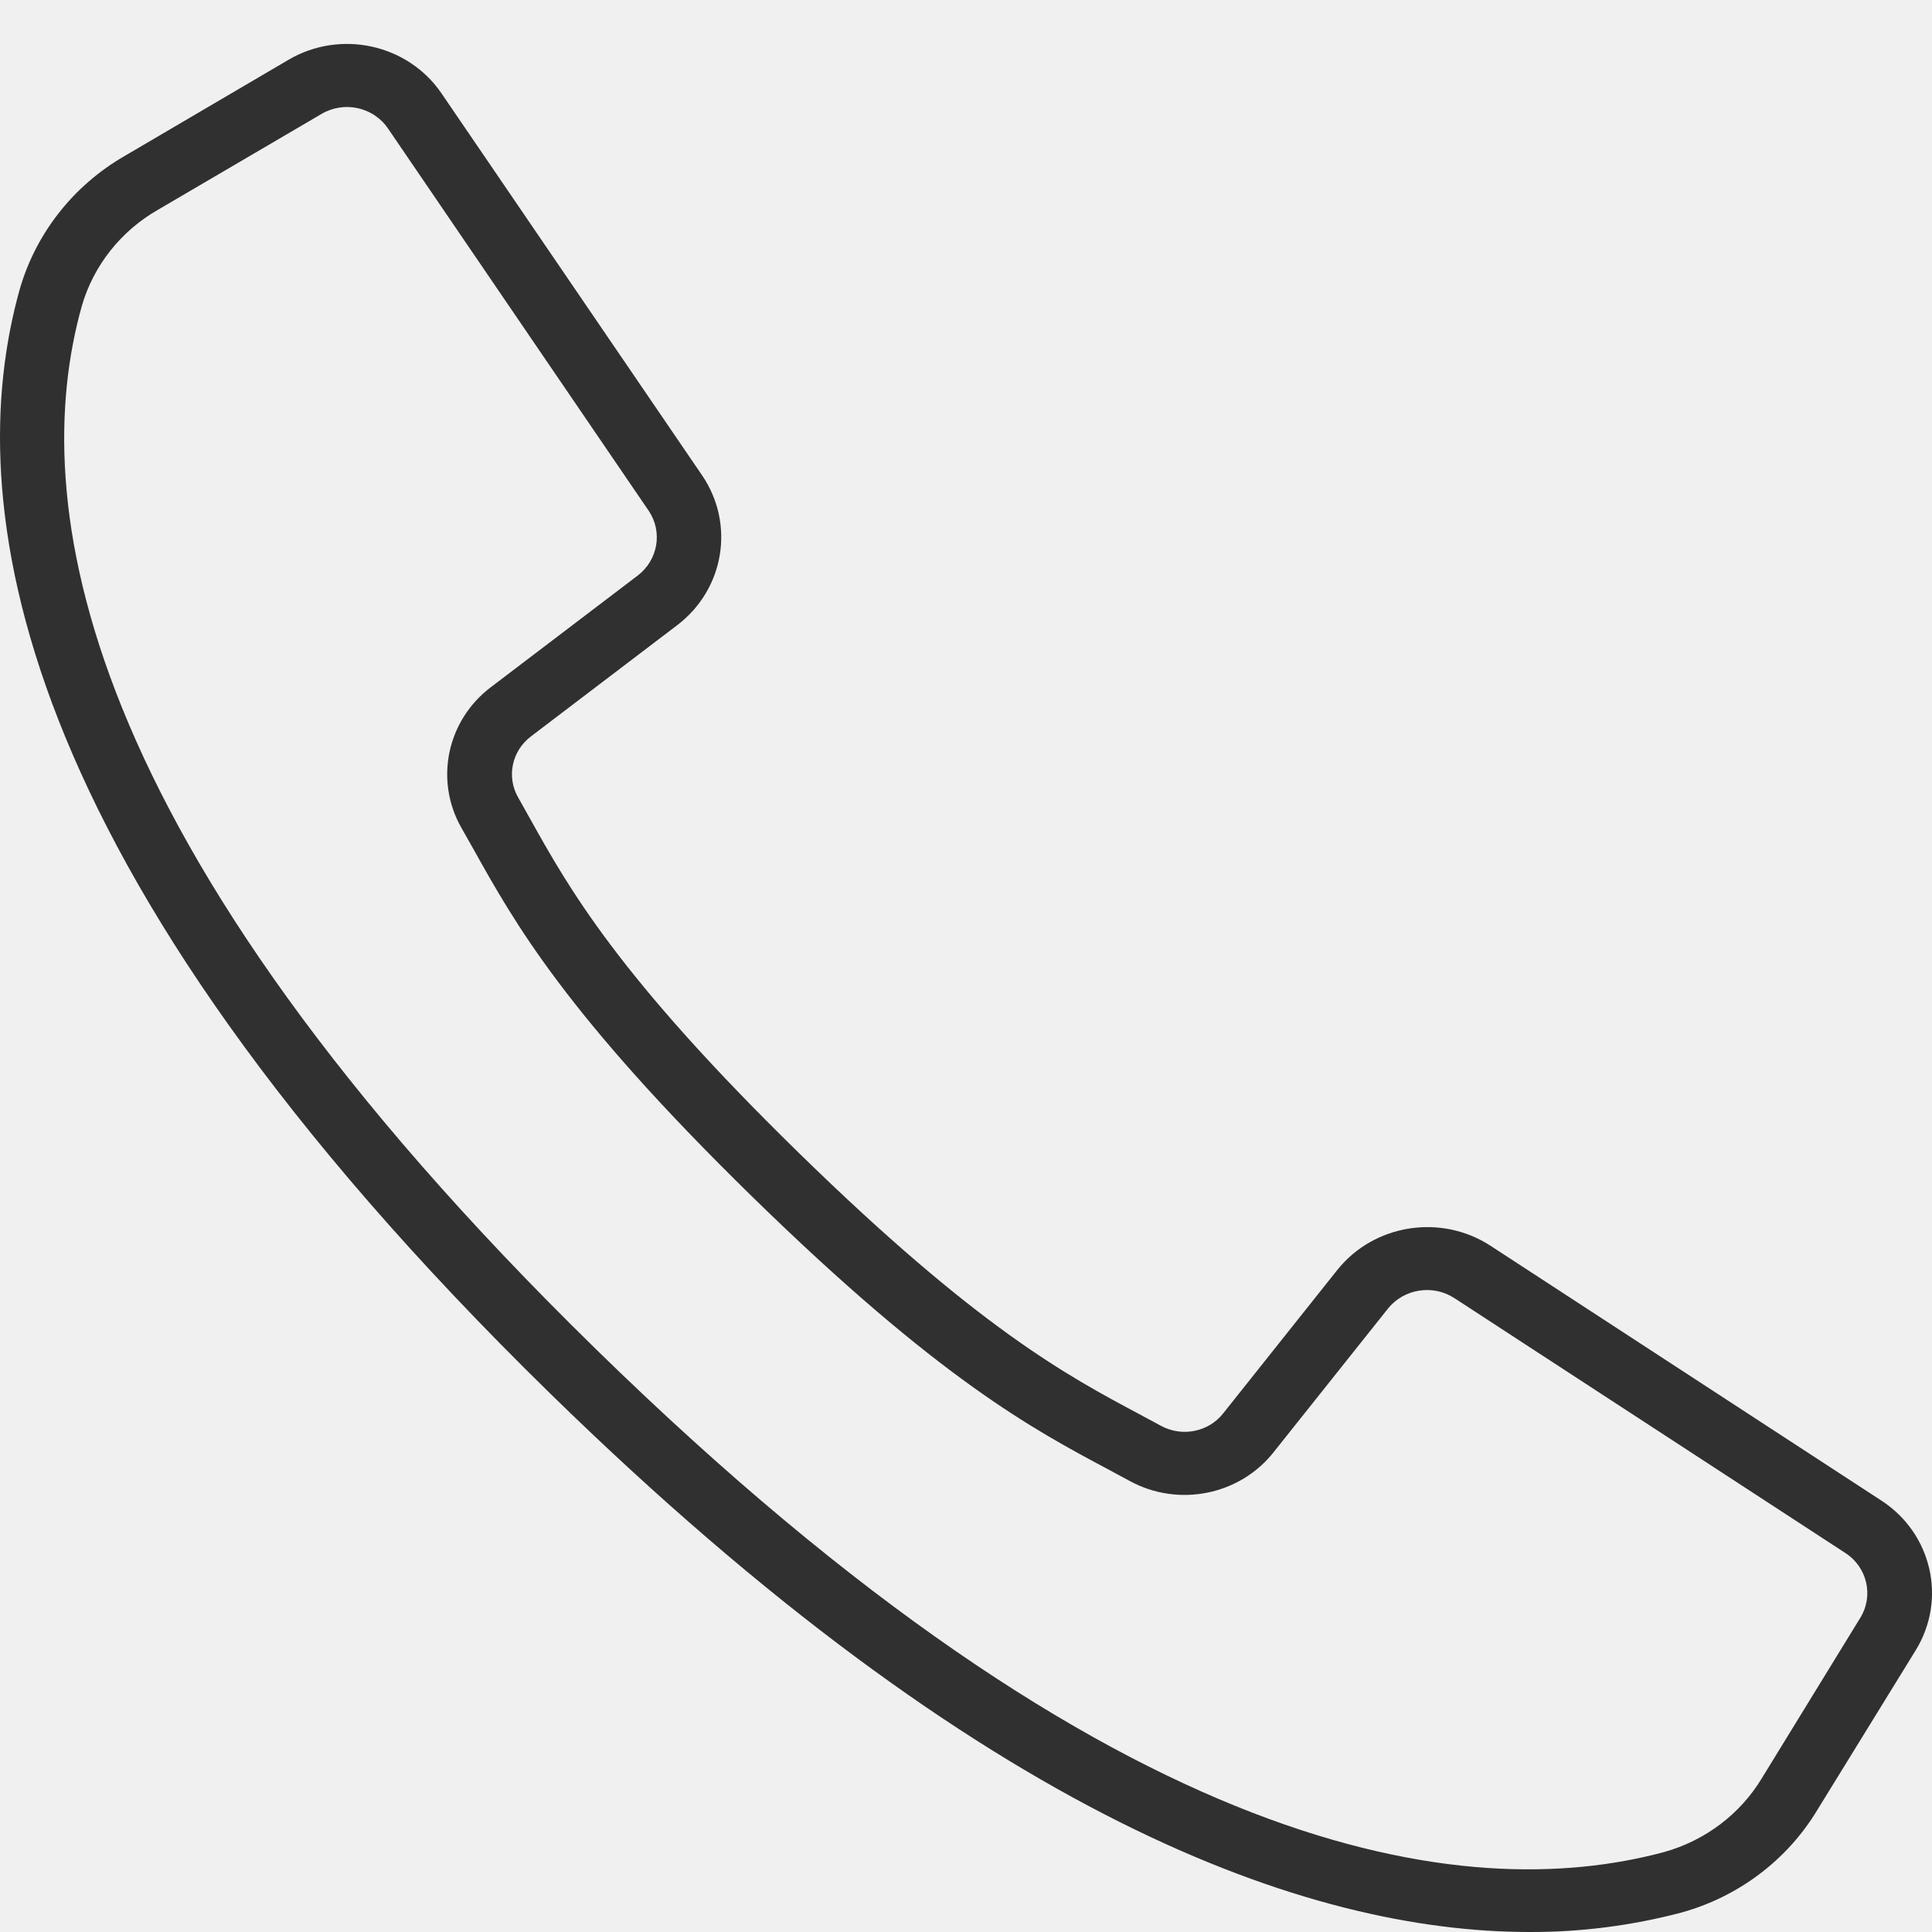
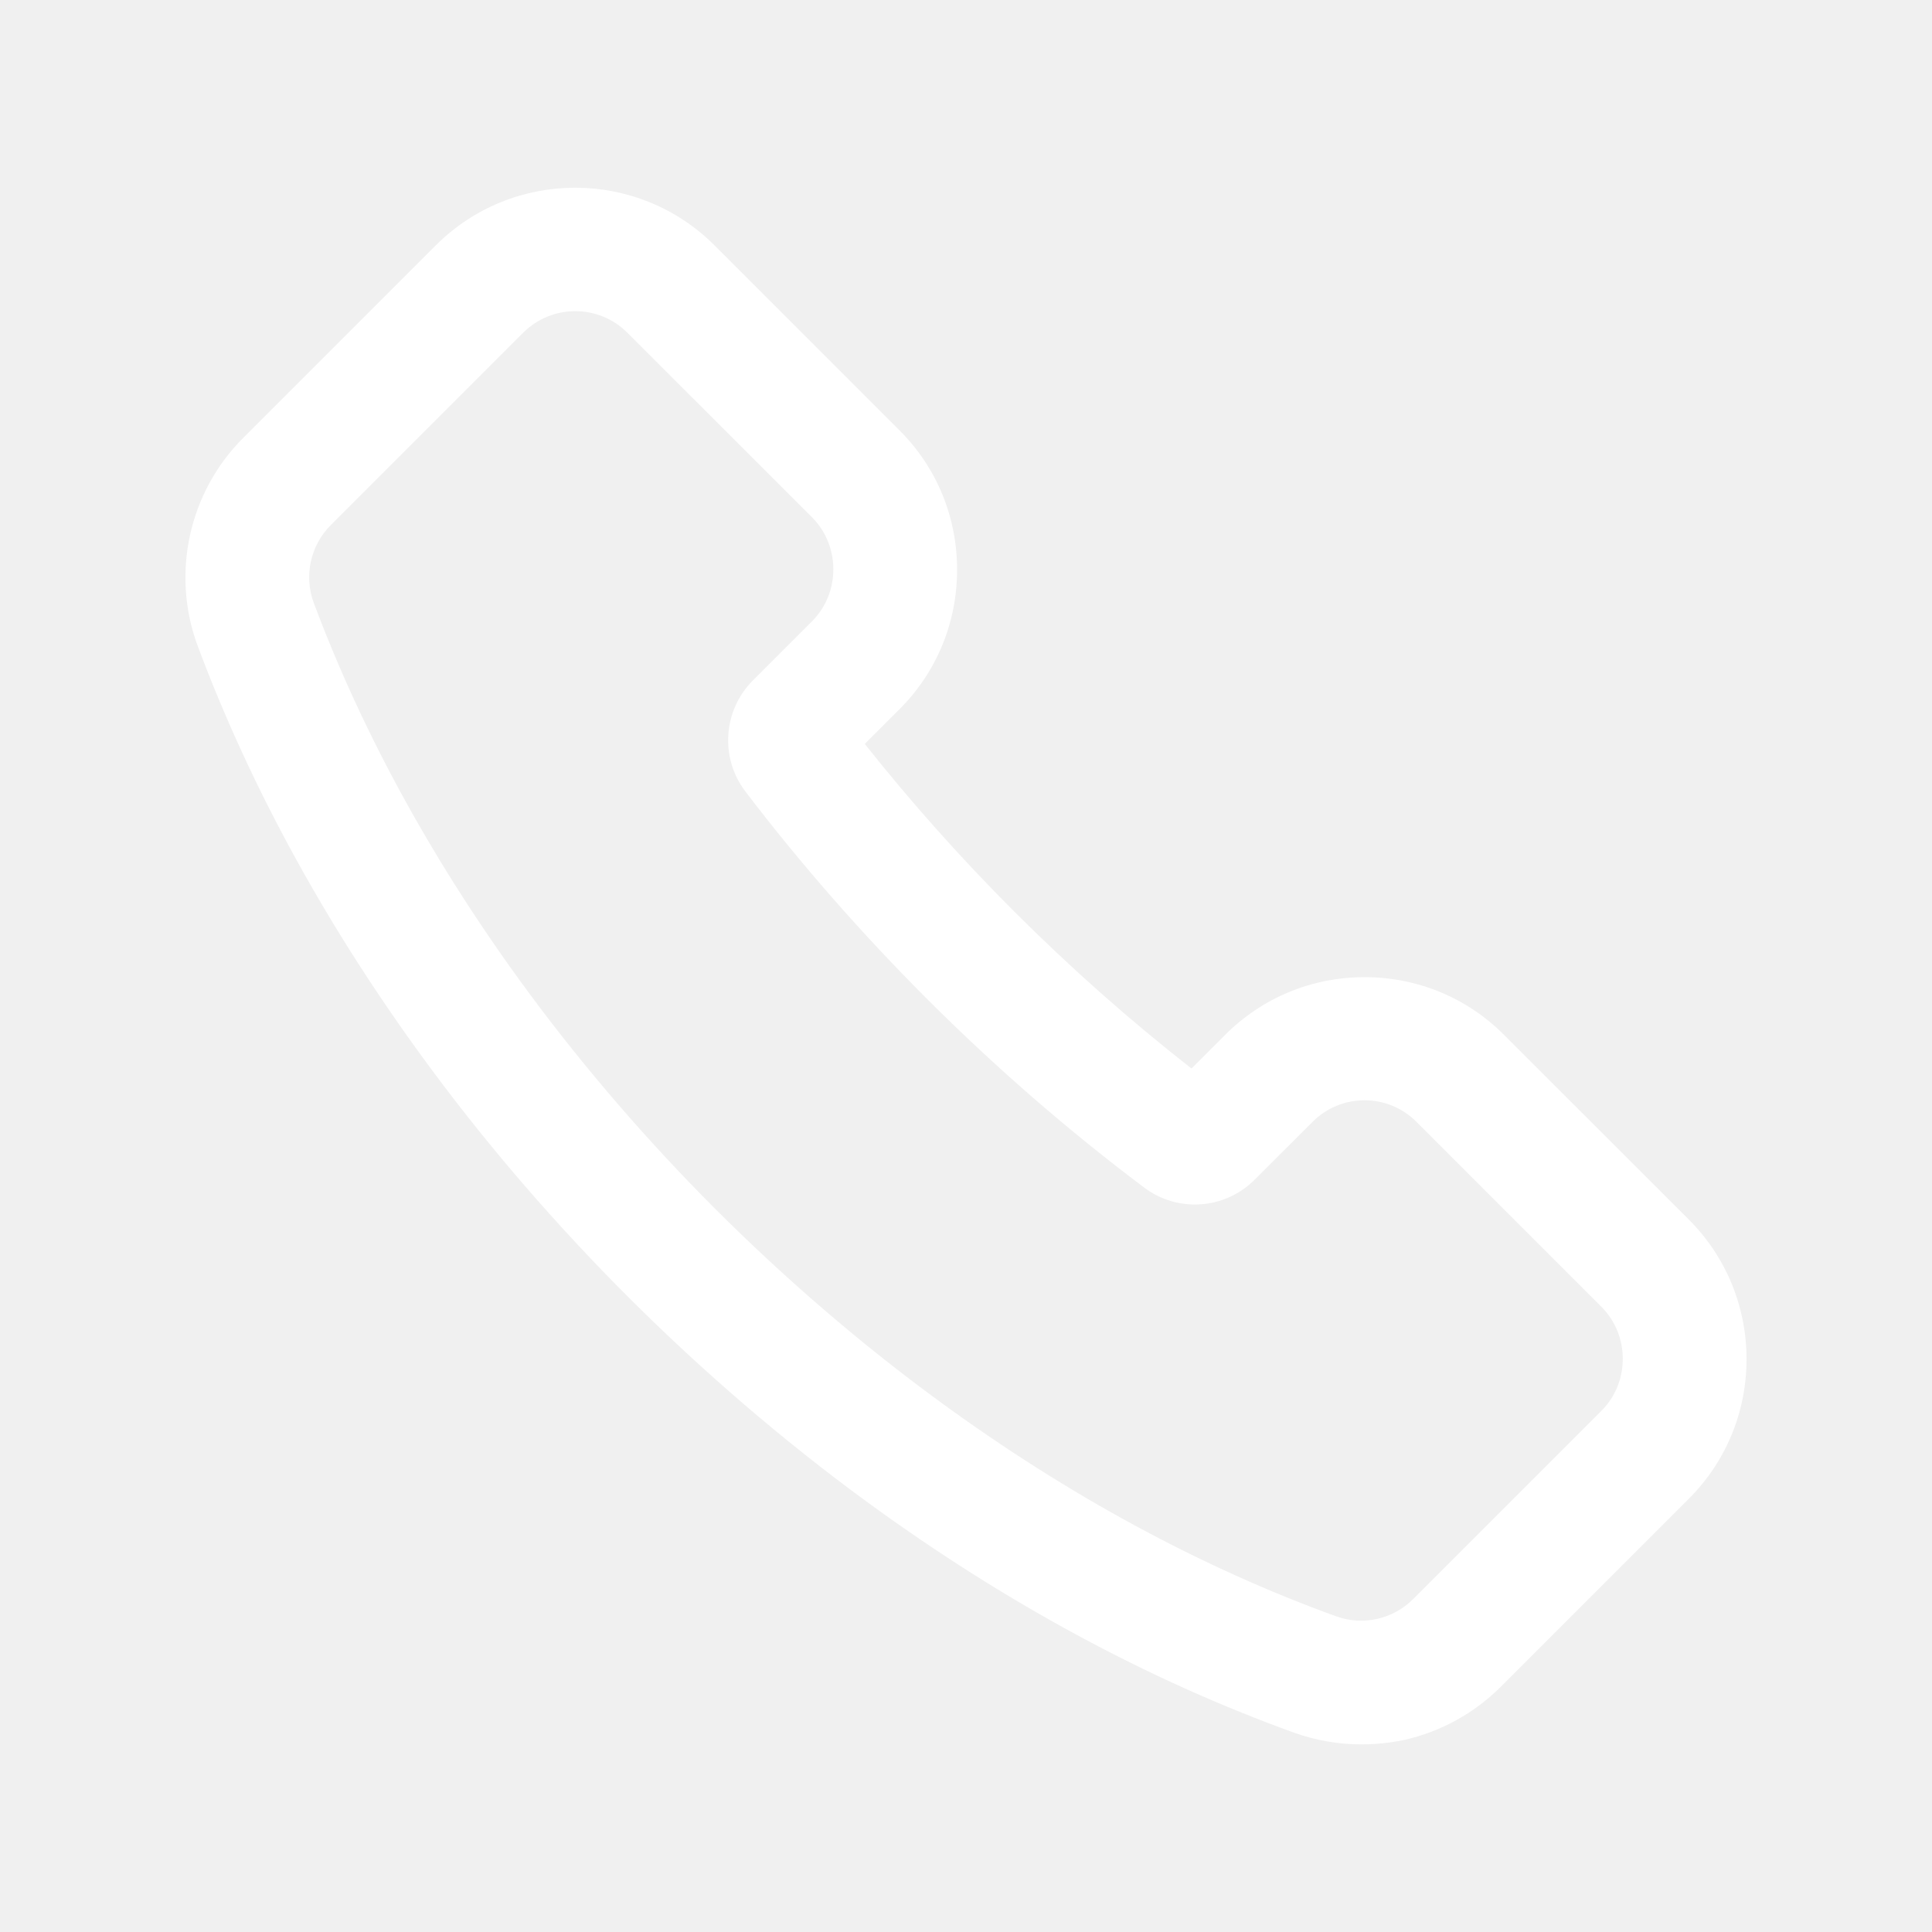
- <svg xmlns="http://www.w3.org/2000/svg" width="22" height="22" viewBox="0 0 22 22" fill="none">
-   <path stroke="1" d="M21.423 17.087L16.97 14.184C16.405 13.819 15.647 13.939 15.229 14.46L13.932 16.09C13.766 16.305 13.463 16.367 13.222 16.237L12.975 16.104C12.157 15.668 11.139 15.126 9.089 13.121C7.038 11.116 6.482 10.121 6.036 9.323L5.901 9.082C5.765 8.846 5.828 8.549 6.048 8.384L7.714 7.117C8.248 6.709 8.371 5.969 7.997 5.416L5.028 1.064C4.645 0.502 3.877 0.333 3.285 0.681L1.423 1.774C0.838 2.11 0.409 2.655 0.225 3.293C-0.445 5.681 0.059 9.802 6.27 15.873C11.211 20.701 14.889 22 17.418 22C17.999 22.002 18.579 21.928 19.141 21.78C19.794 21.601 20.351 21.181 20.695 20.609L21.815 18.791C22.171 18.212 21.999 17.461 21.423 17.087ZM21.183 18.423L20.066 20.243C19.819 20.656 19.418 20.959 18.948 21.09C16.692 21.695 12.752 21.194 6.789 15.366C0.826 9.538 0.313 5.687 0.932 3.483C1.066 3.022 1.377 2.63 1.8 2.388L3.662 1.297C3.919 1.146 4.252 1.219 4.418 1.463L6.032 3.83L7.386 5.815C7.548 6.054 7.494 6.375 7.263 6.553L5.596 7.82C5.089 8.199 4.944 8.885 5.256 9.43L5.389 9.665C5.857 10.504 6.44 11.549 8.566 13.627C10.693 15.706 11.762 16.275 12.621 16.733L12.862 16.863C13.419 17.168 14.121 17.026 14.508 16.53L15.805 14.901C15.987 14.675 16.315 14.623 16.56 14.781L21.013 17.684C21.263 17.846 21.338 18.172 21.183 18.423Z" fill="black" fill-opacity="0.8" />
+ <svg xmlns="http://www.w3.org/2000/svg" width="18" height="18" viewBox="0 0 18 18" fill="none">
+   <path d="M12.681 16.252C12.47 16.252 12.259 16.215 12.057 16.143C10.698 15.653 9.357 14.928 8.071 13.988C7.296 13.421 6.55 12.78 5.852 12.083C5.181 11.412 4.562 10.696 4.012 9.953C3.075 8.687 2.345 7.364 1.843 6.021C1.592 5.35 1.758 4.587 2.265 4.081L4.06 2.286C4.777 1.57 5.941 1.57 6.657 2.286L8.381 4.01C8.727 4.355 8.917 4.817 8.917 5.308C8.917 5.8 8.727 6.261 8.381 6.607L8.057 6.931C8.485 7.471 8.951 7.994 9.447 8.49C9.971 9.014 10.527 9.507 11.101 9.955L11.415 9.641C11.761 9.295 12.222 9.104 12.714 9.104C13.205 9.104 13.667 9.295 14.012 9.641L15.736 11.364C16.081 11.71 16.272 12.172 16.272 12.663C16.272 13.155 16.081 13.616 15.736 13.962L13.981 15.717C13.733 15.963 13.423 16.134 13.082 16.211C12.949 16.238 12.815 16.252 12.681 16.252ZM5.36 2.899C5.184 2.899 5.009 2.966 4.875 3.099L3.081 4.893C2.892 5.082 2.83 5.366 2.923 5.616C3.387 6.858 4.066 8.086 4.939 9.266C5.456 9.963 6.037 10.636 6.667 11.266C7.323 11.921 8.025 12.524 8.752 13.056C9.95 13.932 11.194 14.605 12.449 15.059C12.697 15.149 12.979 15.086 13.165 14.899L14.92 13.144C15.049 13.015 15.119 12.843 15.119 12.659C15.119 12.476 15.048 12.304 14.92 12.175L13.197 10.452C12.93 10.184 12.496 10.184 12.229 10.452L11.688 10.992C11.554 11.126 11.377 11.207 11.189 11.22C11 11.234 10.813 11.179 10.661 11.065C9.954 10.534 9.271 9.941 8.631 9.301C8.022 8.691 7.454 8.043 6.944 7.373C6.706 7.061 6.737 6.618 7.013 6.341L7.566 5.788C7.694 5.659 7.764 5.487 7.764 5.304C7.764 5.12 7.693 4.948 7.566 4.82L5.844 3.099C5.711 2.966 5.535 2.899 5.36 2.899Z" fill="white" />
</svg>
